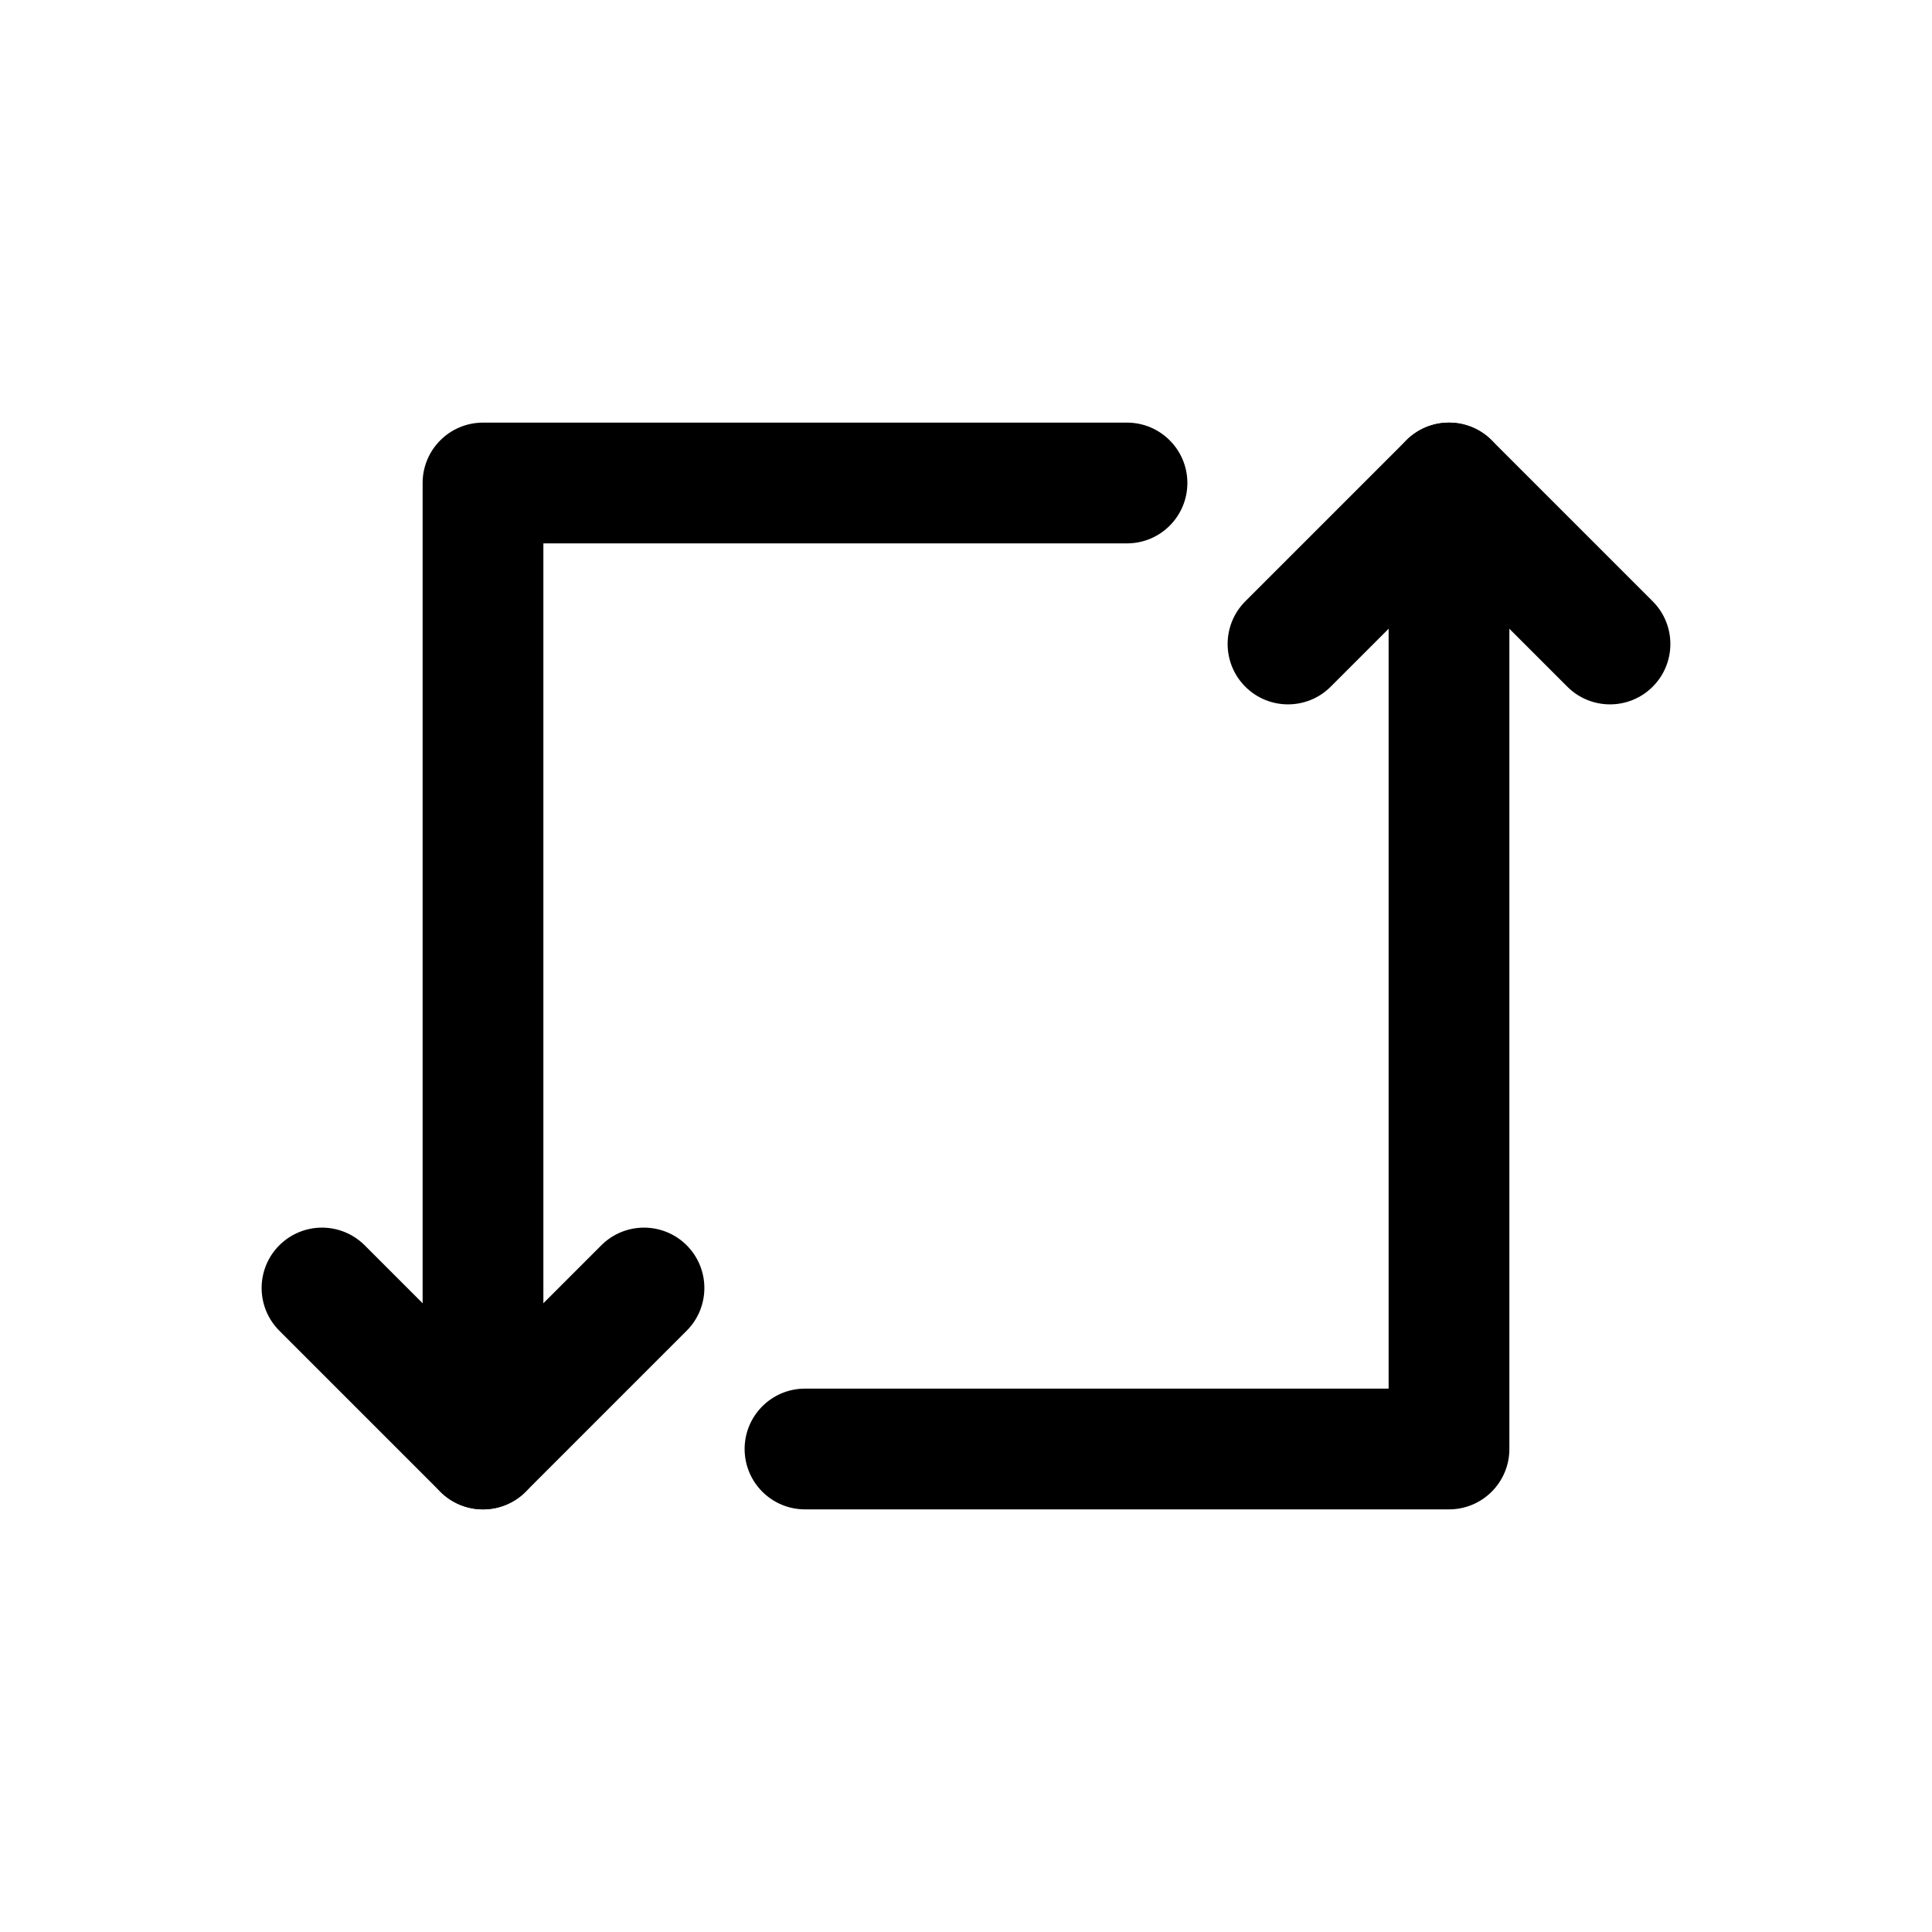
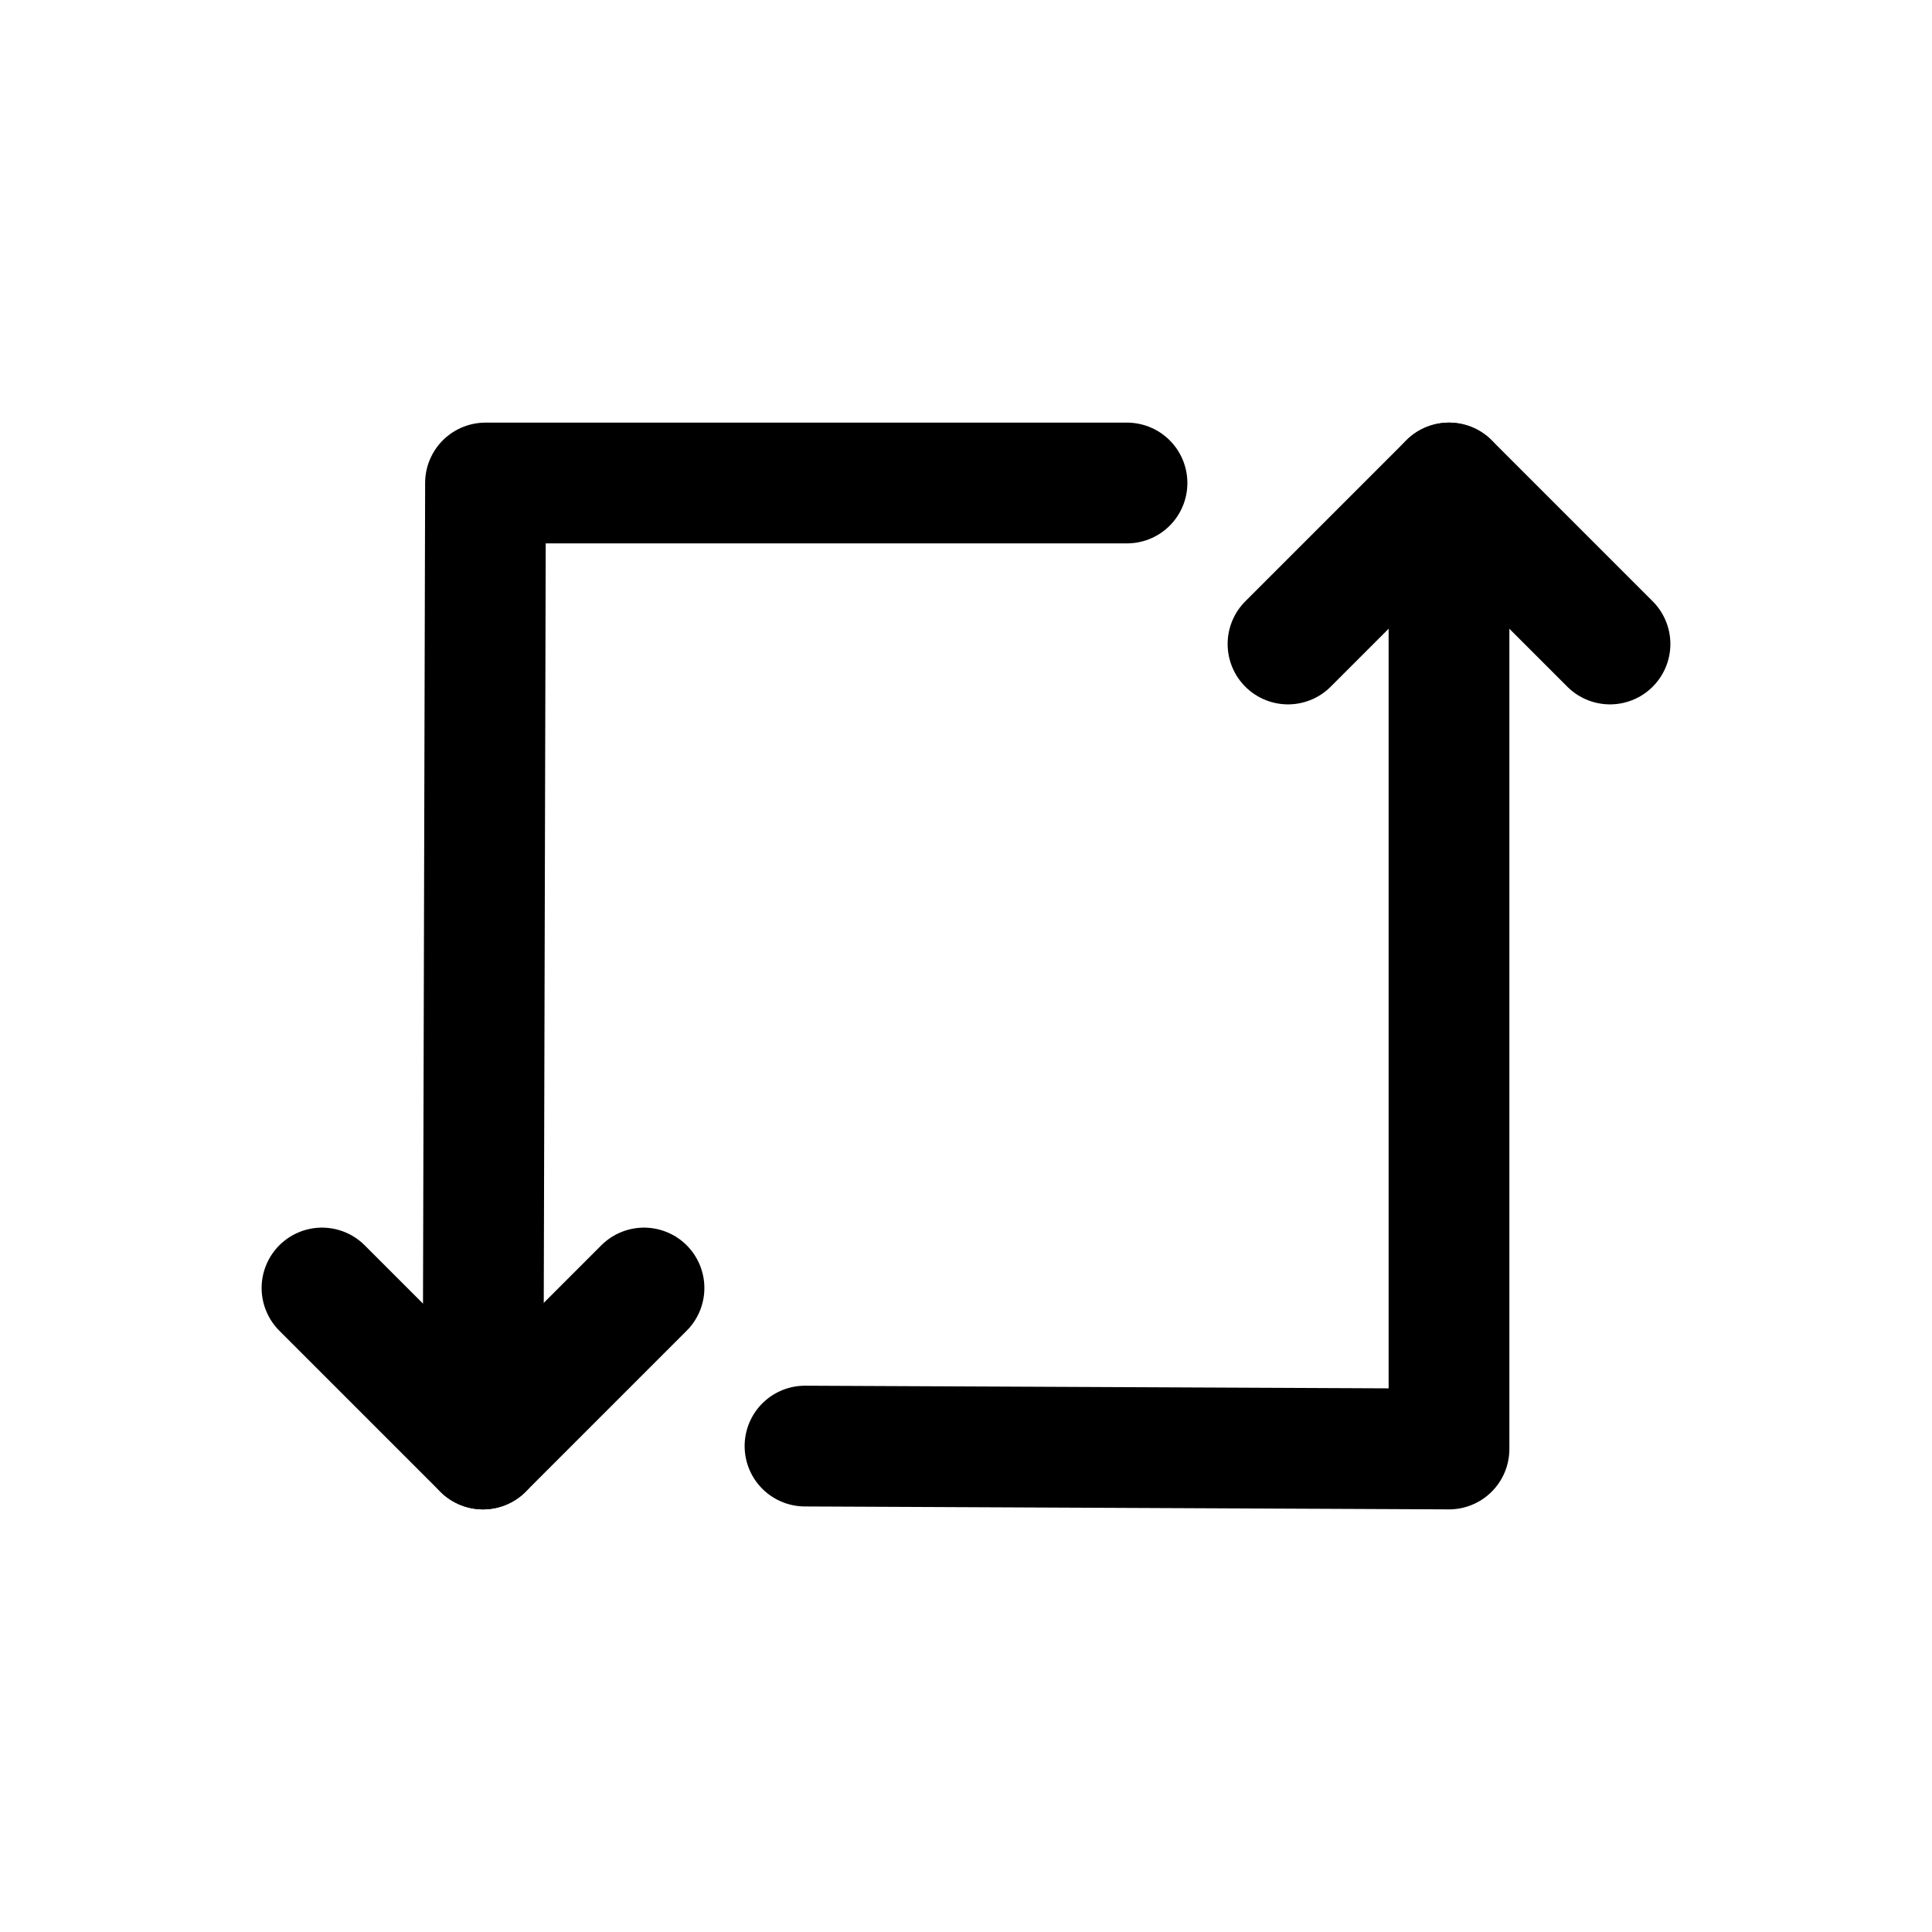
- <svg xmlns="http://www.w3.org/2000/svg" width="240" height="240">
-   <path style="color:#000;fill:#000;stroke-linecap:round;stroke-linejoin:round;-inkscape-stroke:none" d="M60 52.5a7.5 7.5 0 0 0-7.5 7.5v120a7.5 7.5 0 0 0 7.5 7.5 7.5 7.5 0 0 0 7.5-7.5V67.5H140a7.5 7.5 0 0 0 7.5-7.5 7.5 7.5 0 0 0-7.5-7.5Z" />
-   <path style="color:#000;fill:#000;stroke-linecap:round;stroke-linejoin:round;-inkscape-stroke:none" d="M40 152.5a7.5 7.5 0 0 0-5.303 2.197 7.5 7.5 0 0 0 0 10.606l20 20a7.5 7.5 0 0 0 10.606 0l20-20a7.5 7.5 0 0 0 0-10.606 7.5 7.5 0 0 0-10.606 0L60 169.395l-14.697-14.698A7.5 7.5 0 0 0 40 152.5ZM180 52.5a7.5 7.5 0 0 0-7.5 7.5v112.5H100a7.5 7.5 0 0 0-7.5 7.5 7.5 7.5 0 0 0 7.5 7.5h80a7.5 7.5 0 0 0 7.5-7.5V60a7.5 7.5 0 0 0-7.5-7.5Z" />
-   <path style="color:#000;fill:#000;stroke-linecap:round;stroke-linejoin:round;-inkscape-stroke:none" d="M180 52.5a7.5 7.5 0 0 0-5.303 2.197l-20 20a7.5 7.5 0 0 0 0 10.606 7.5 7.5 0 0 0 10.606 0L180 70.605l14.697 14.698a7.5 7.5 0 0 0 10.606 0 7.5 7.5 0 0 0 0-10.606l-20-20A7.5 7.5 0 0 0 180 52.5Z" />
+ <svg xmlns="http://www.w3.org/2000/svg" width="240" height="240" id="svg5" version="1.1">
+   <defs id="defs2">
+     </defs>
+   <g id="layer1">
+     <path style="fill:none;stroke:#000000;stroke-width:15;stroke-linecap:round;stroke-linejoin:round;stroke-dasharray:none;stroke-opacity:1" d="m 180,60 v 120 l -80,-0.363" id="path1" />
+     <path style="fill:none;stroke:#000000;stroke-width:15;stroke-linecap:round;stroke-linejoin:round;stroke-dasharray:none;stroke-opacity:1" d="M 60,180 60.311,60 H 140" id="path2" />
+     <path style="fill:none;stroke:#000000;stroke-width:15;stroke-linecap:round;stroke-linejoin:round;stroke-opacity:1;stroke-dasharray:none" d="m 160,80 20,-20 20,20" id="path3" />
+     <path style="fill:none;stroke:#000000;stroke-width:15;stroke-linecap:round;stroke-linejoin:round;stroke-opacity:1;stroke-dasharray:none" d="M 80,160 60,180 40,160" id="path4" />
+   </g>
</svg>
